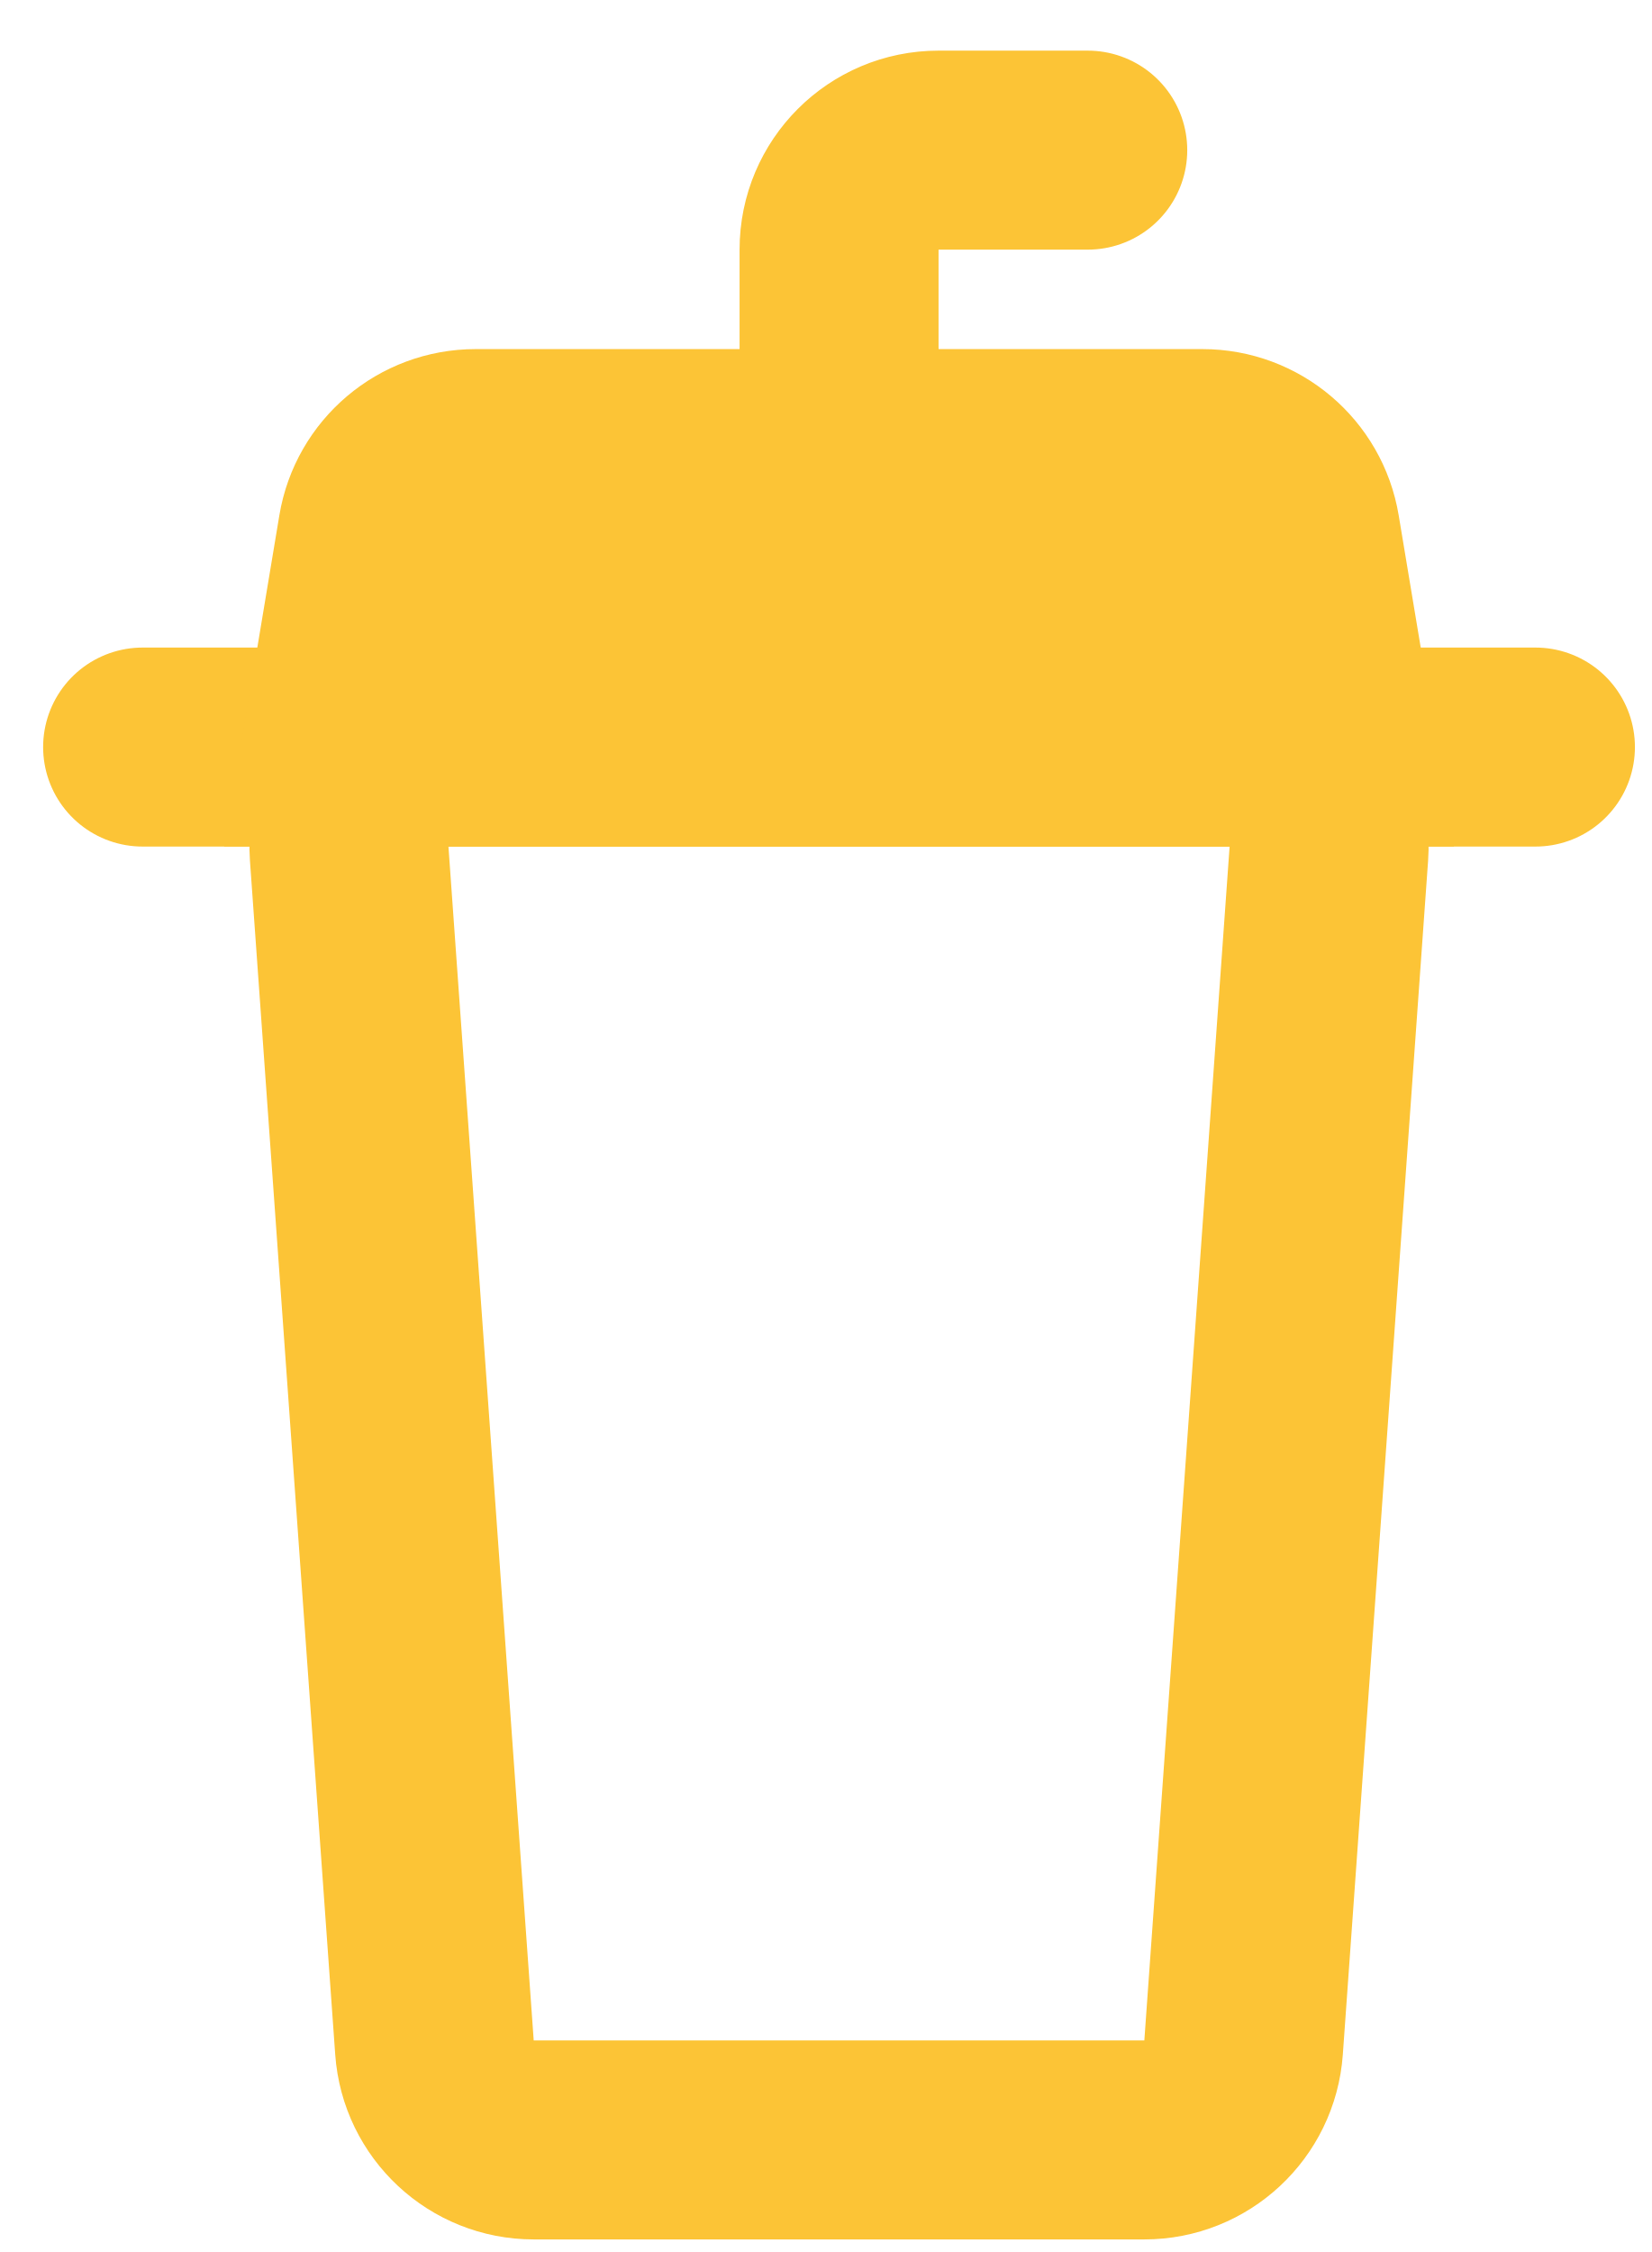
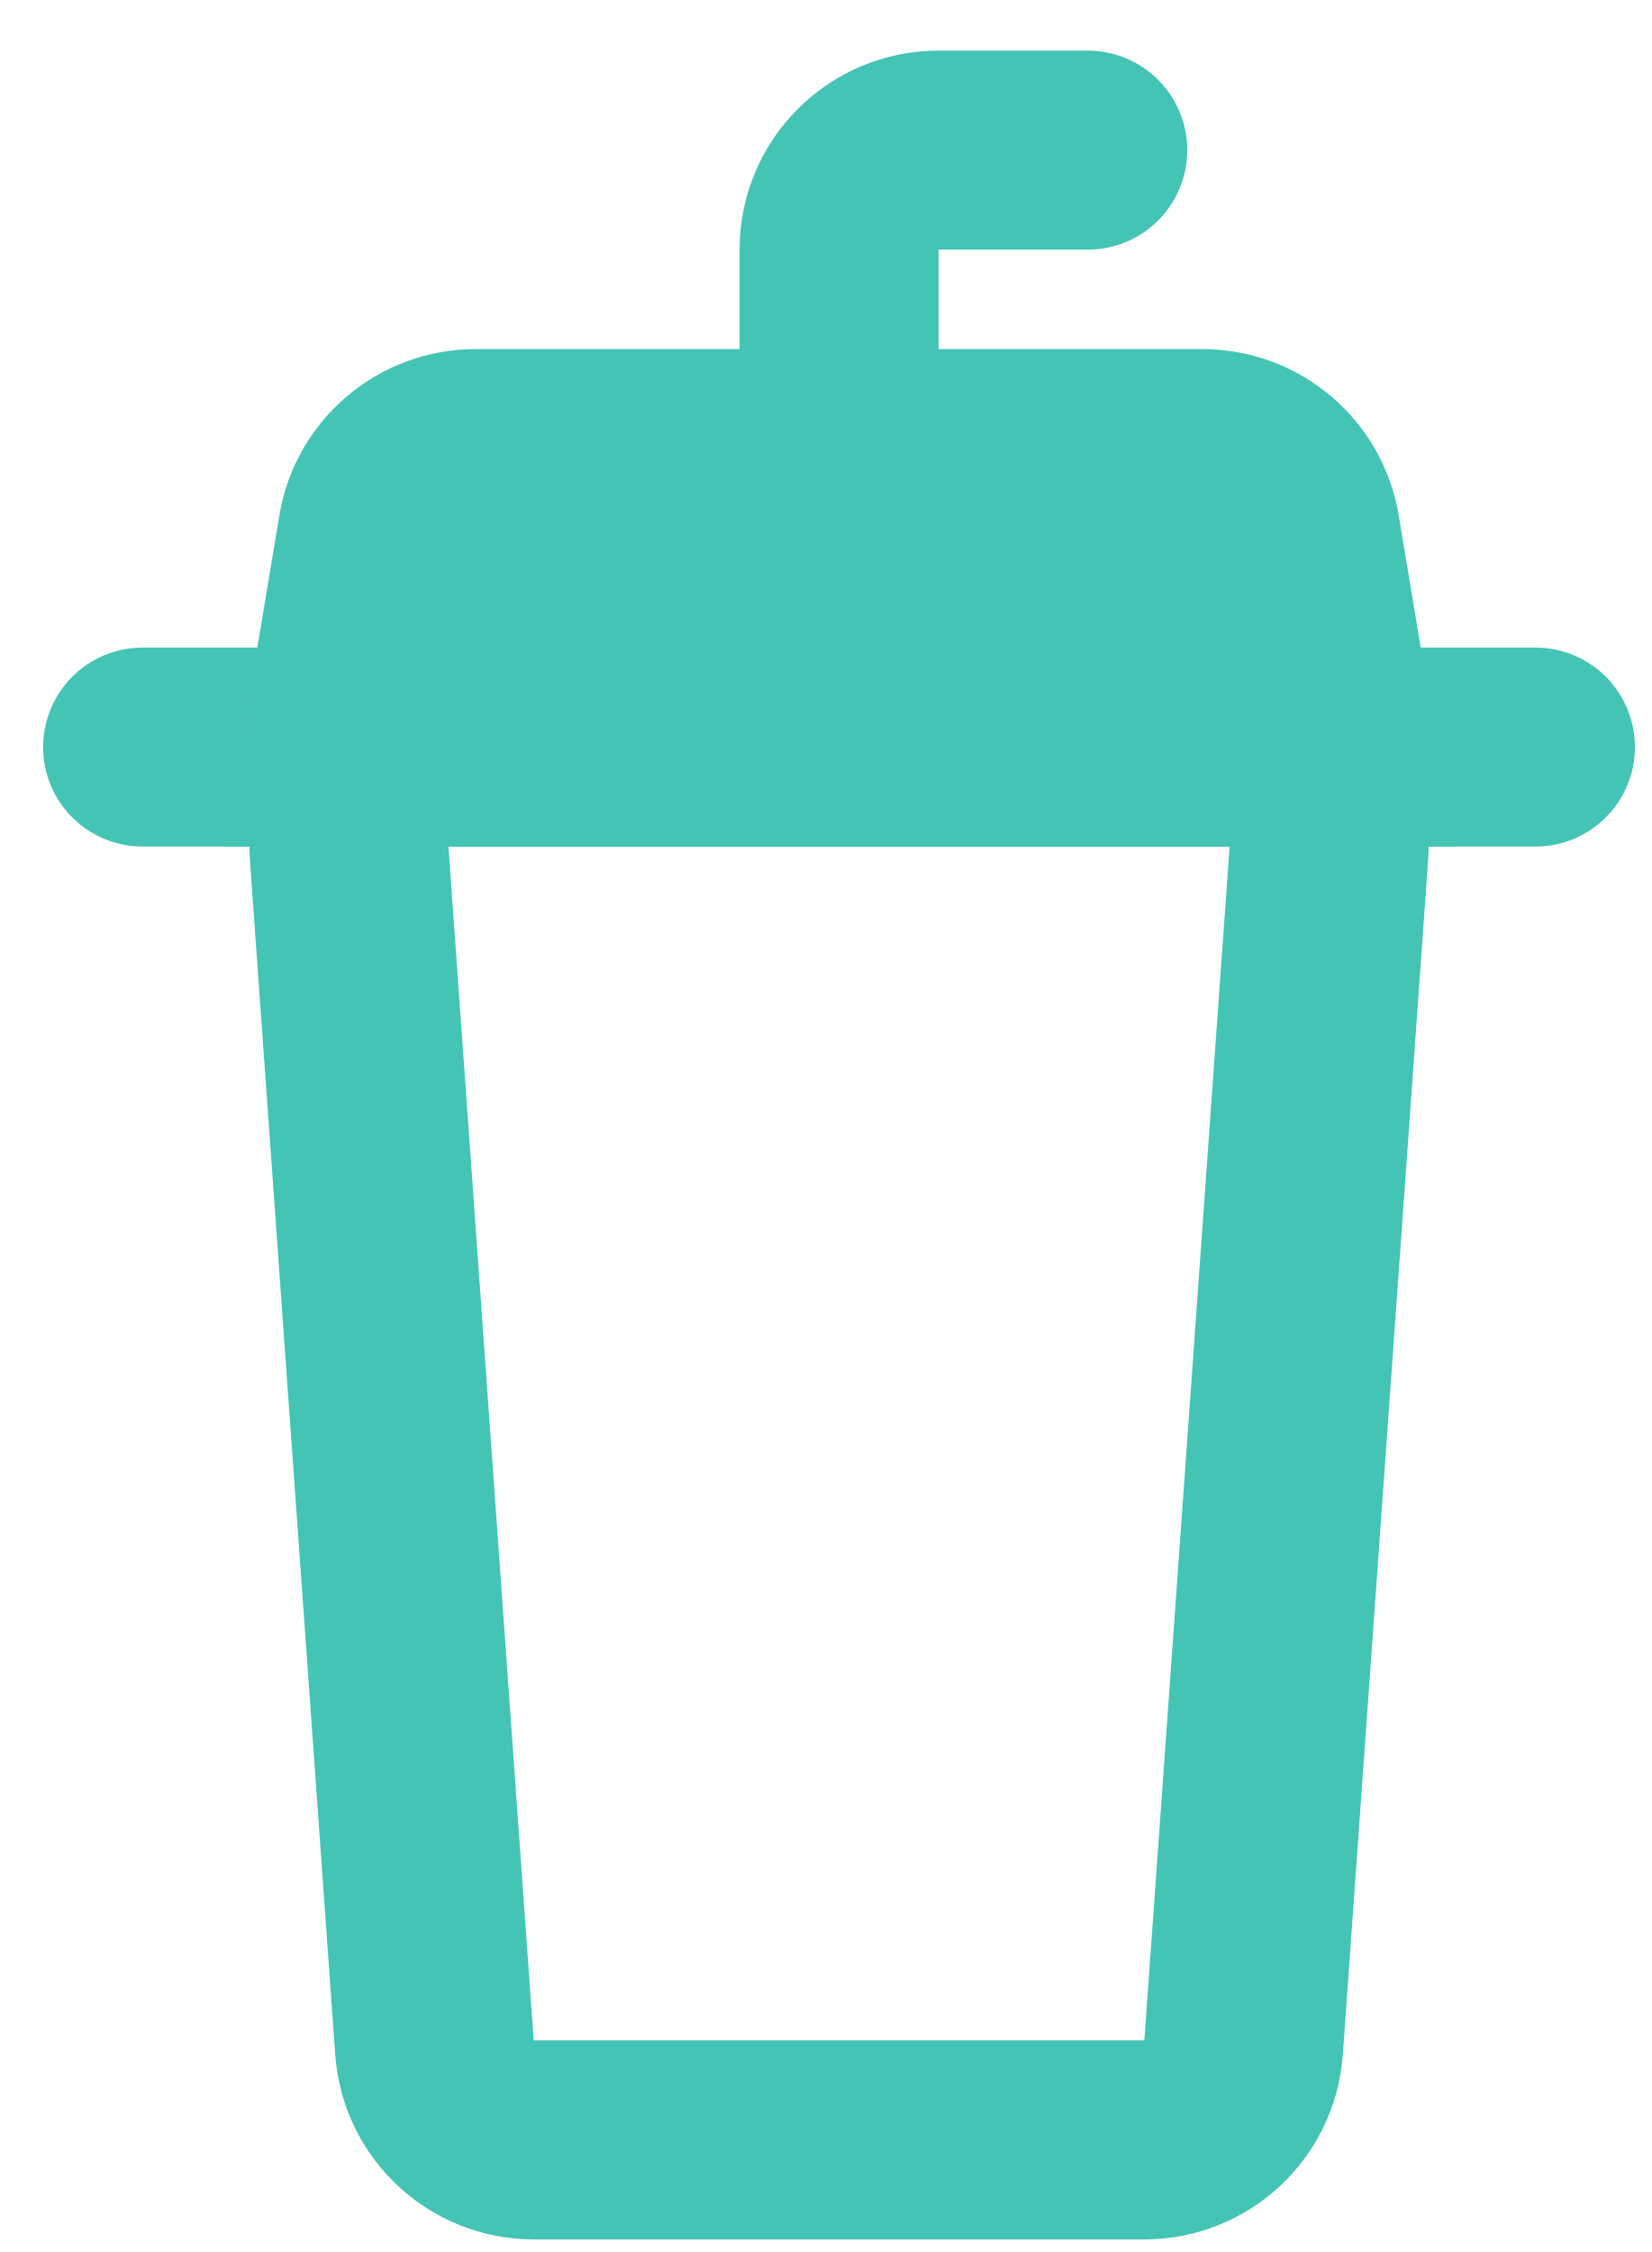
<svg xmlns="http://www.w3.org/2000/svg" width="22" height="30" viewBox="0 0 22 30" fill="none">
-   <path d="M1.9 9.952H20.455" stroke="#FCC436" stroke-width="2.651" stroke-linecap="round" />
-   <path d="M4.652 11.372C4.597 10.605 5.205 9.952 5.974 9.952H16.381C17.15 9.952 17.758 10.605 17.703 11.372L16.567 27.276C16.517 27.97 15.94 28.507 15.245 28.507H7.11C6.415 28.507 5.838 27.97 5.788 27.276L4.652 11.372Z" stroke="#FCC436" stroke-width="2.651" />
-   <path d="M11.178 5.976V3.325C11.178 2.593 11.771 2 12.503 2H14.491" stroke="#FCC436" stroke-width="2.651" stroke-linecap="round" />
-   <path d="M5.029 7.083C5.135 6.444 5.688 5.976 6.336 5.976H16.019C16.667 5.976 17.22 6.444 17.326 7.083L17.804 9.952H4.551L5.029 7.083Z" fill="#FCC436" stroke="#FCC436" stroke-width="2.651" />
+   <path d="M1.9 9.952H20.455" stroke="#44C4B4" stroke-width="2.651" stroke-linecap="round" />
+   <path d="M4.652 11.372C4.597 10.605 5.205 9.952 5.974 9.952H16.381C17.15 9.952 17.758 10.605 17.703 11.372L16.567 27.276C16.517 27.97 15.94 28.507 15.245 28.507H7.11C6.415 28.507 5.838 27.97 5.788 27.276L4.652 11.372Z" stroke="#44C4B4" stroke-width="2.651" />
+   <path d="M11.178 5.976V3.325C11.178 2.593 11.771 2 12.503 2H14.491" stroke="#44C4B4" stroke-width="2.651" stroke-linecap="round" />
+   <path d="M5.029 7.083C5.135 6.444 5.688 5.976 6.336 5.976H16.019C16.667 5.976 17.22 6.444 17.326 7.083L17.804 9.952H4.551L5.029 7.083Z" fill="#44C4B4" stroke="#44C4B4" stroke-width="2.651" />
</svg>
